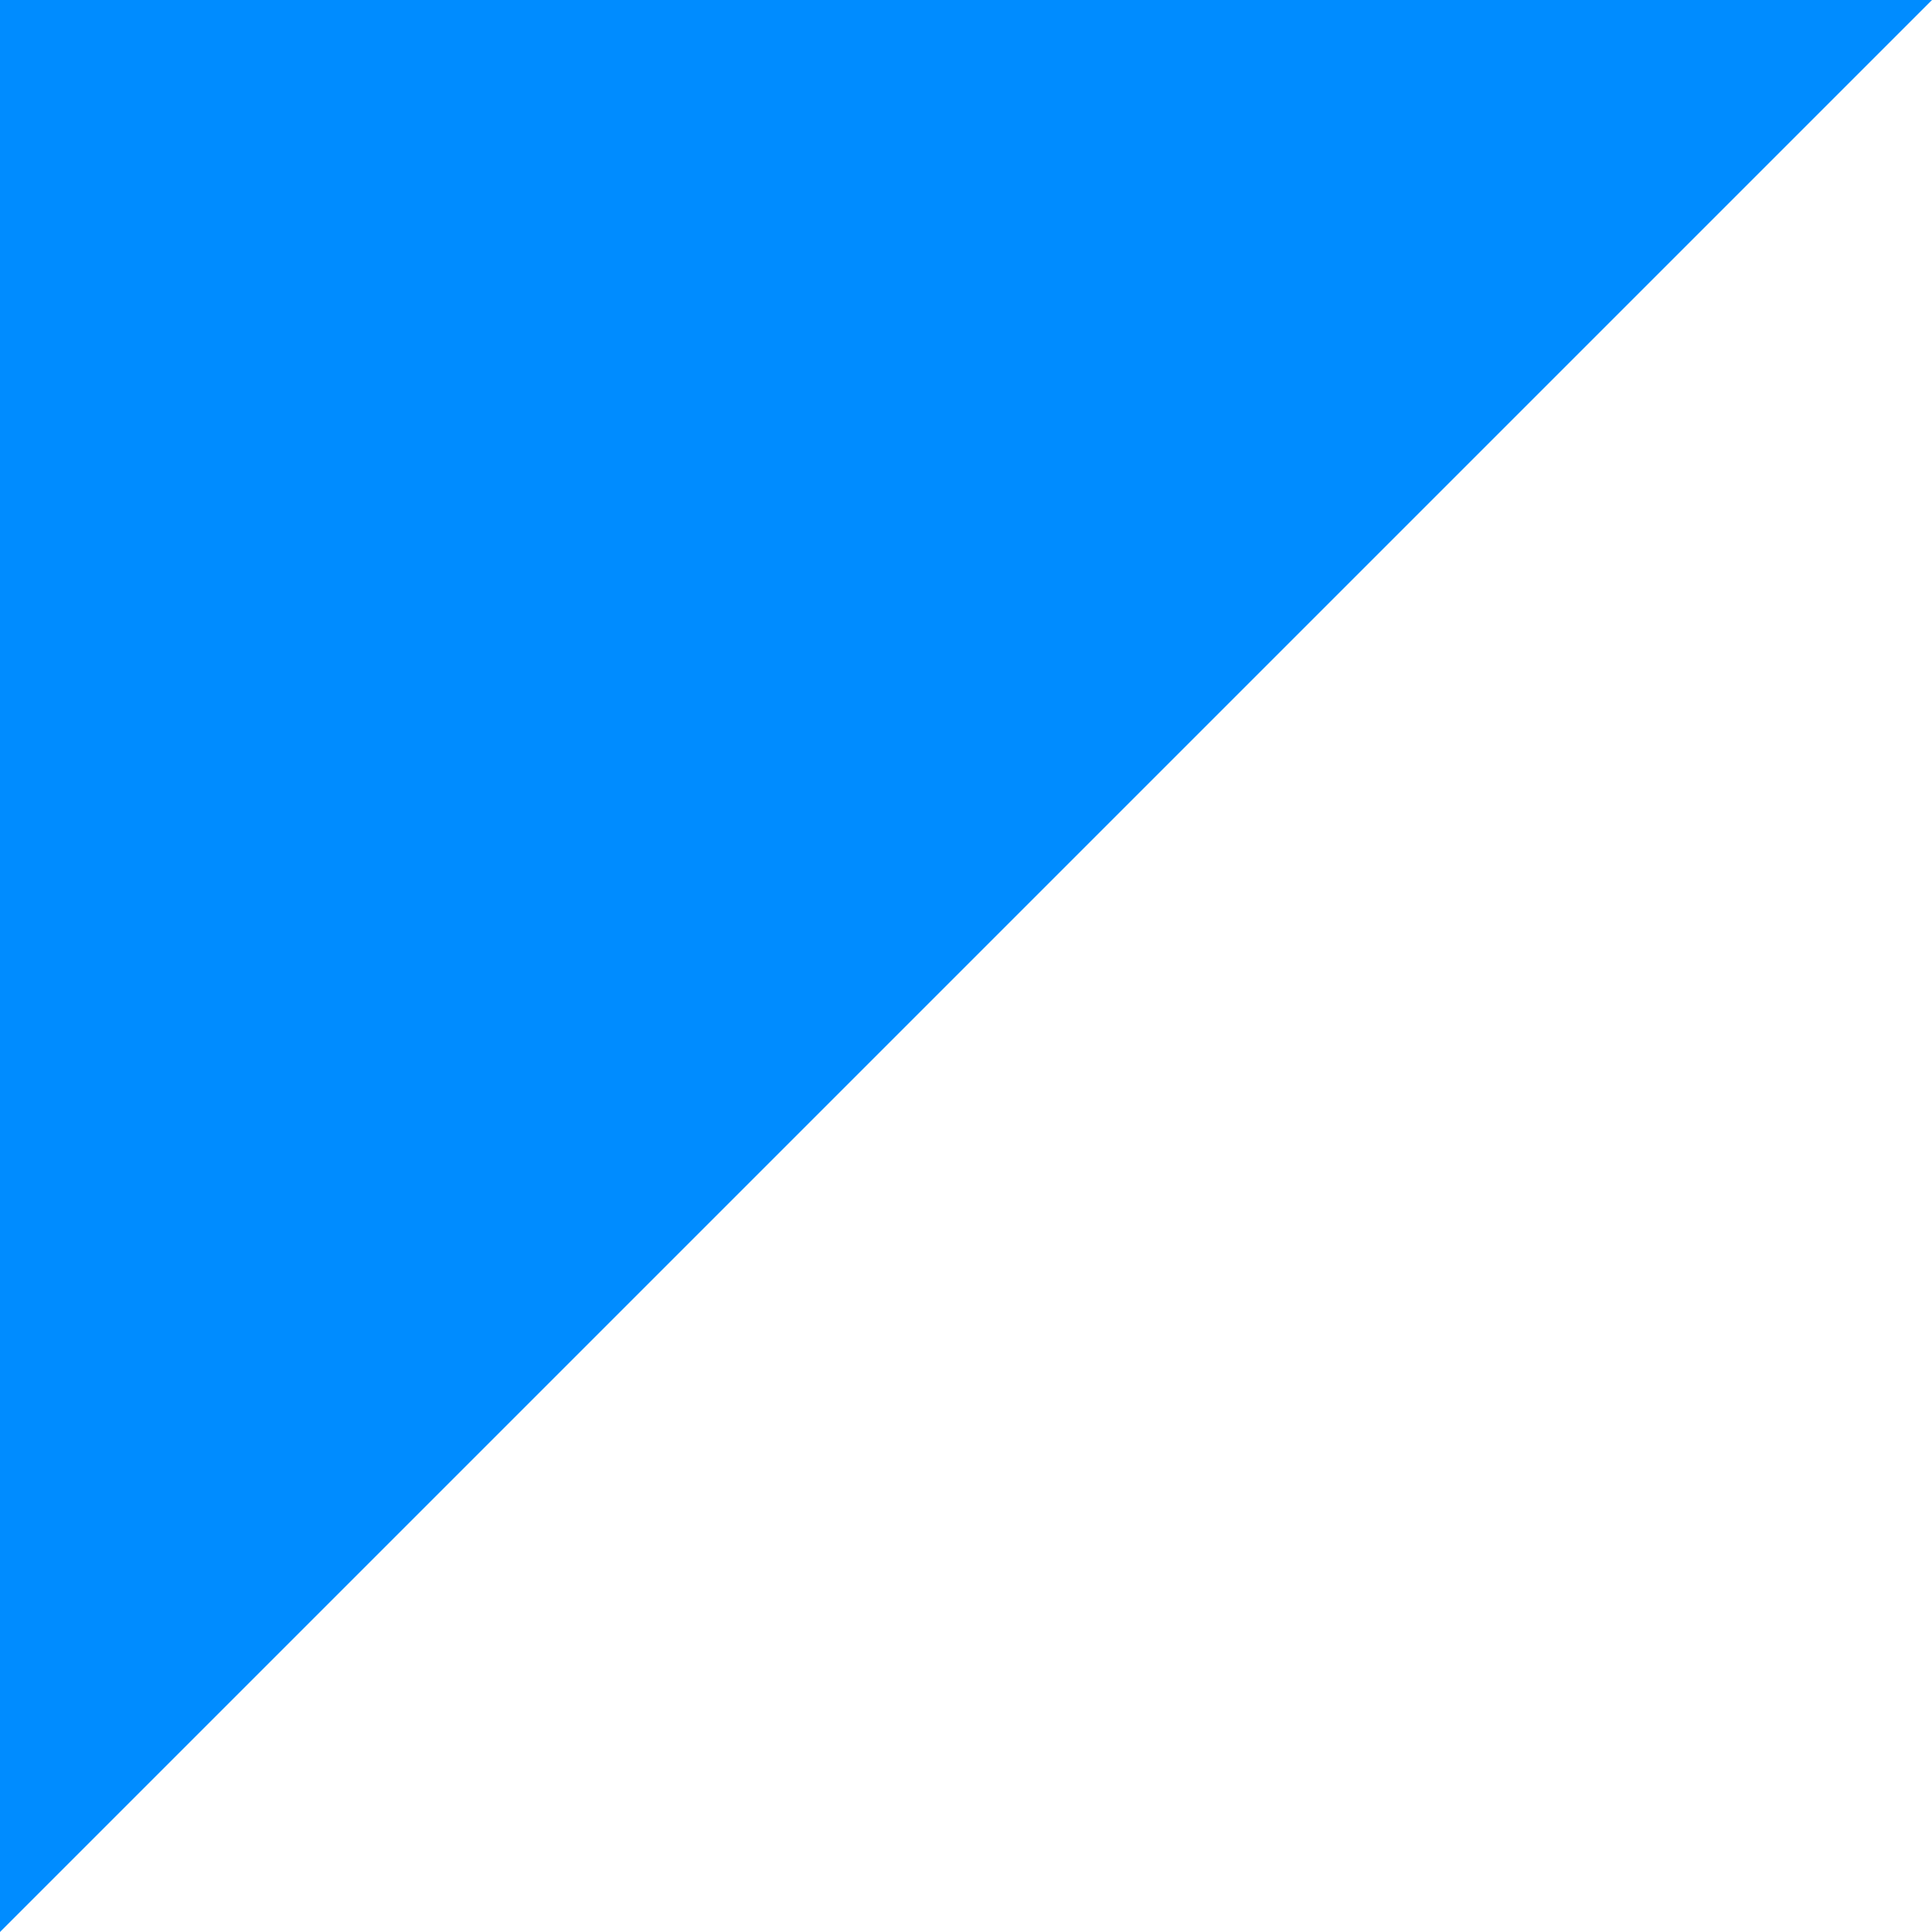
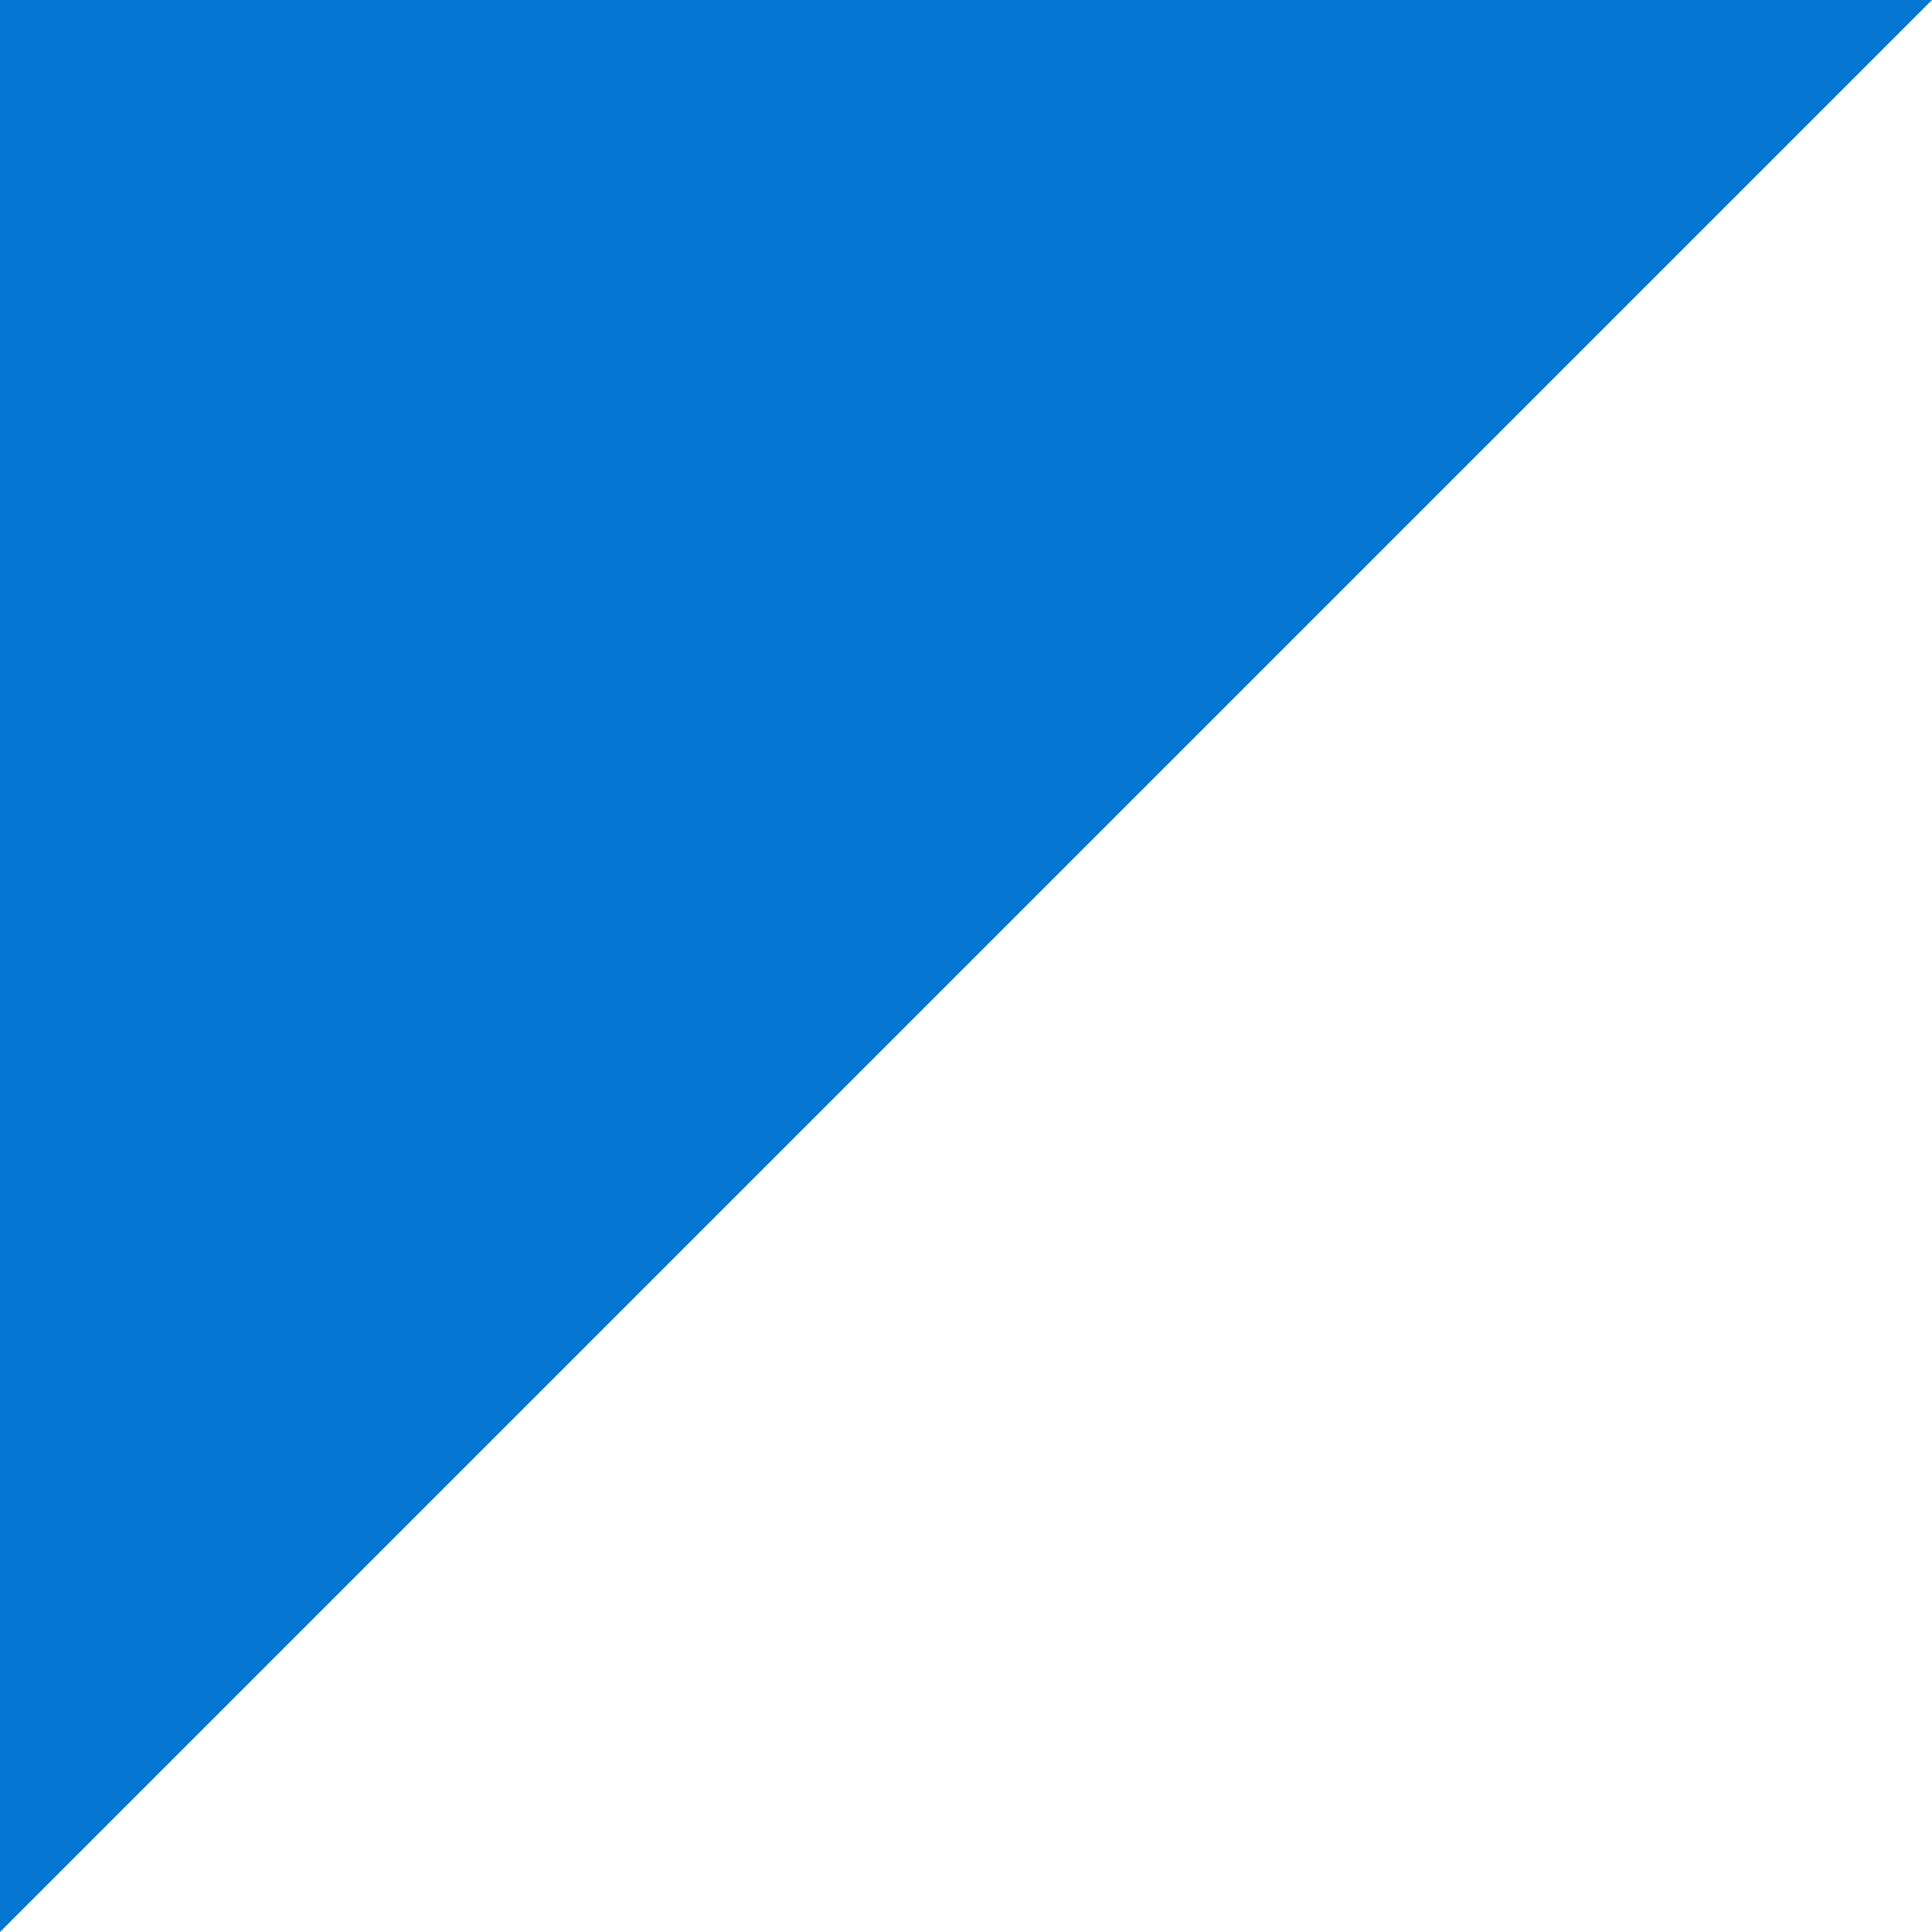
<svg xmlns="http://www.w3.org/2000/svg" width="100" height="100" preserveAspectRatio="none" viewBox="0 0 25 25" version="1.1" id="svg5">
  <defs id="defs2" />
  <g id="layer1">
-     <path id="path870" style="fill:#008cff;stroke-width:1.972;stroke-linecap:round;stroke-linejoin:bevel;paint-order:markers stroke fill" d="M 0,0 H 25 L 0,25 Z" />
+     <path id="path870" style="fill:#0475d1;stroke-width:1.972;stroke-linecap:round;stroke-linejoin:bevel;paint-order:markers stroke fill" d="M 0,0 H 25 L 0,25 Z" />
  </g>
</svg>
